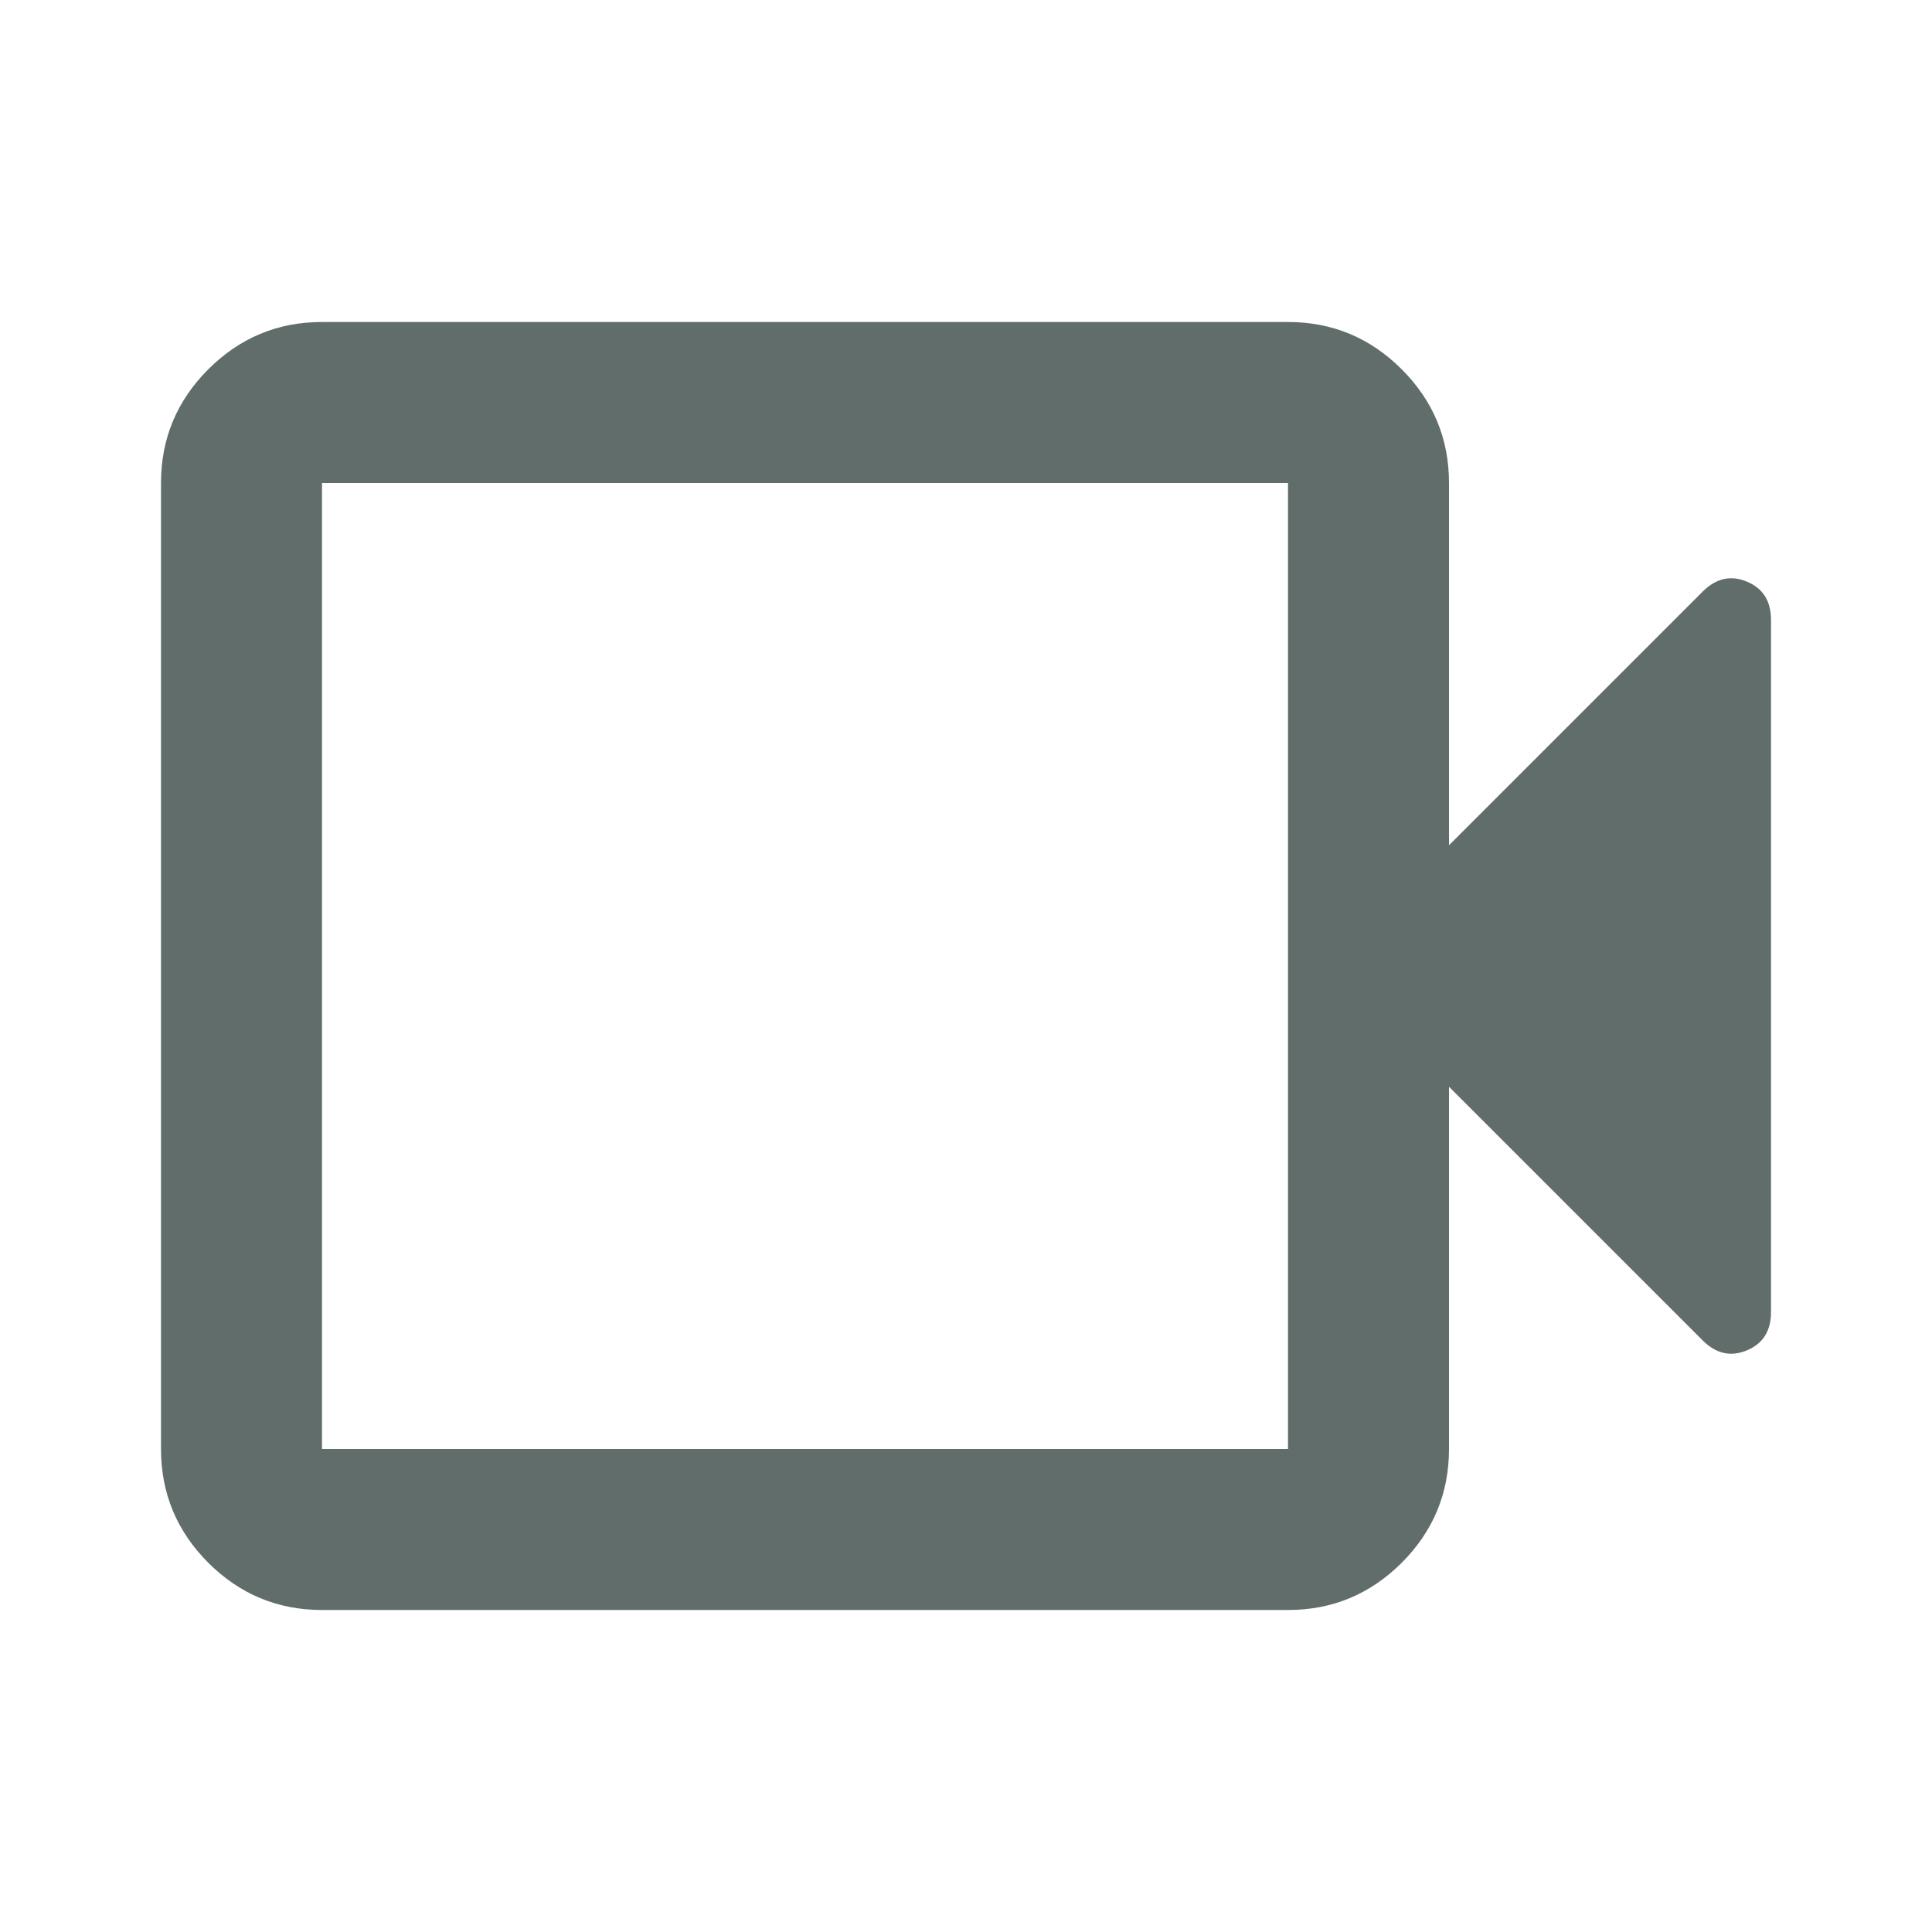
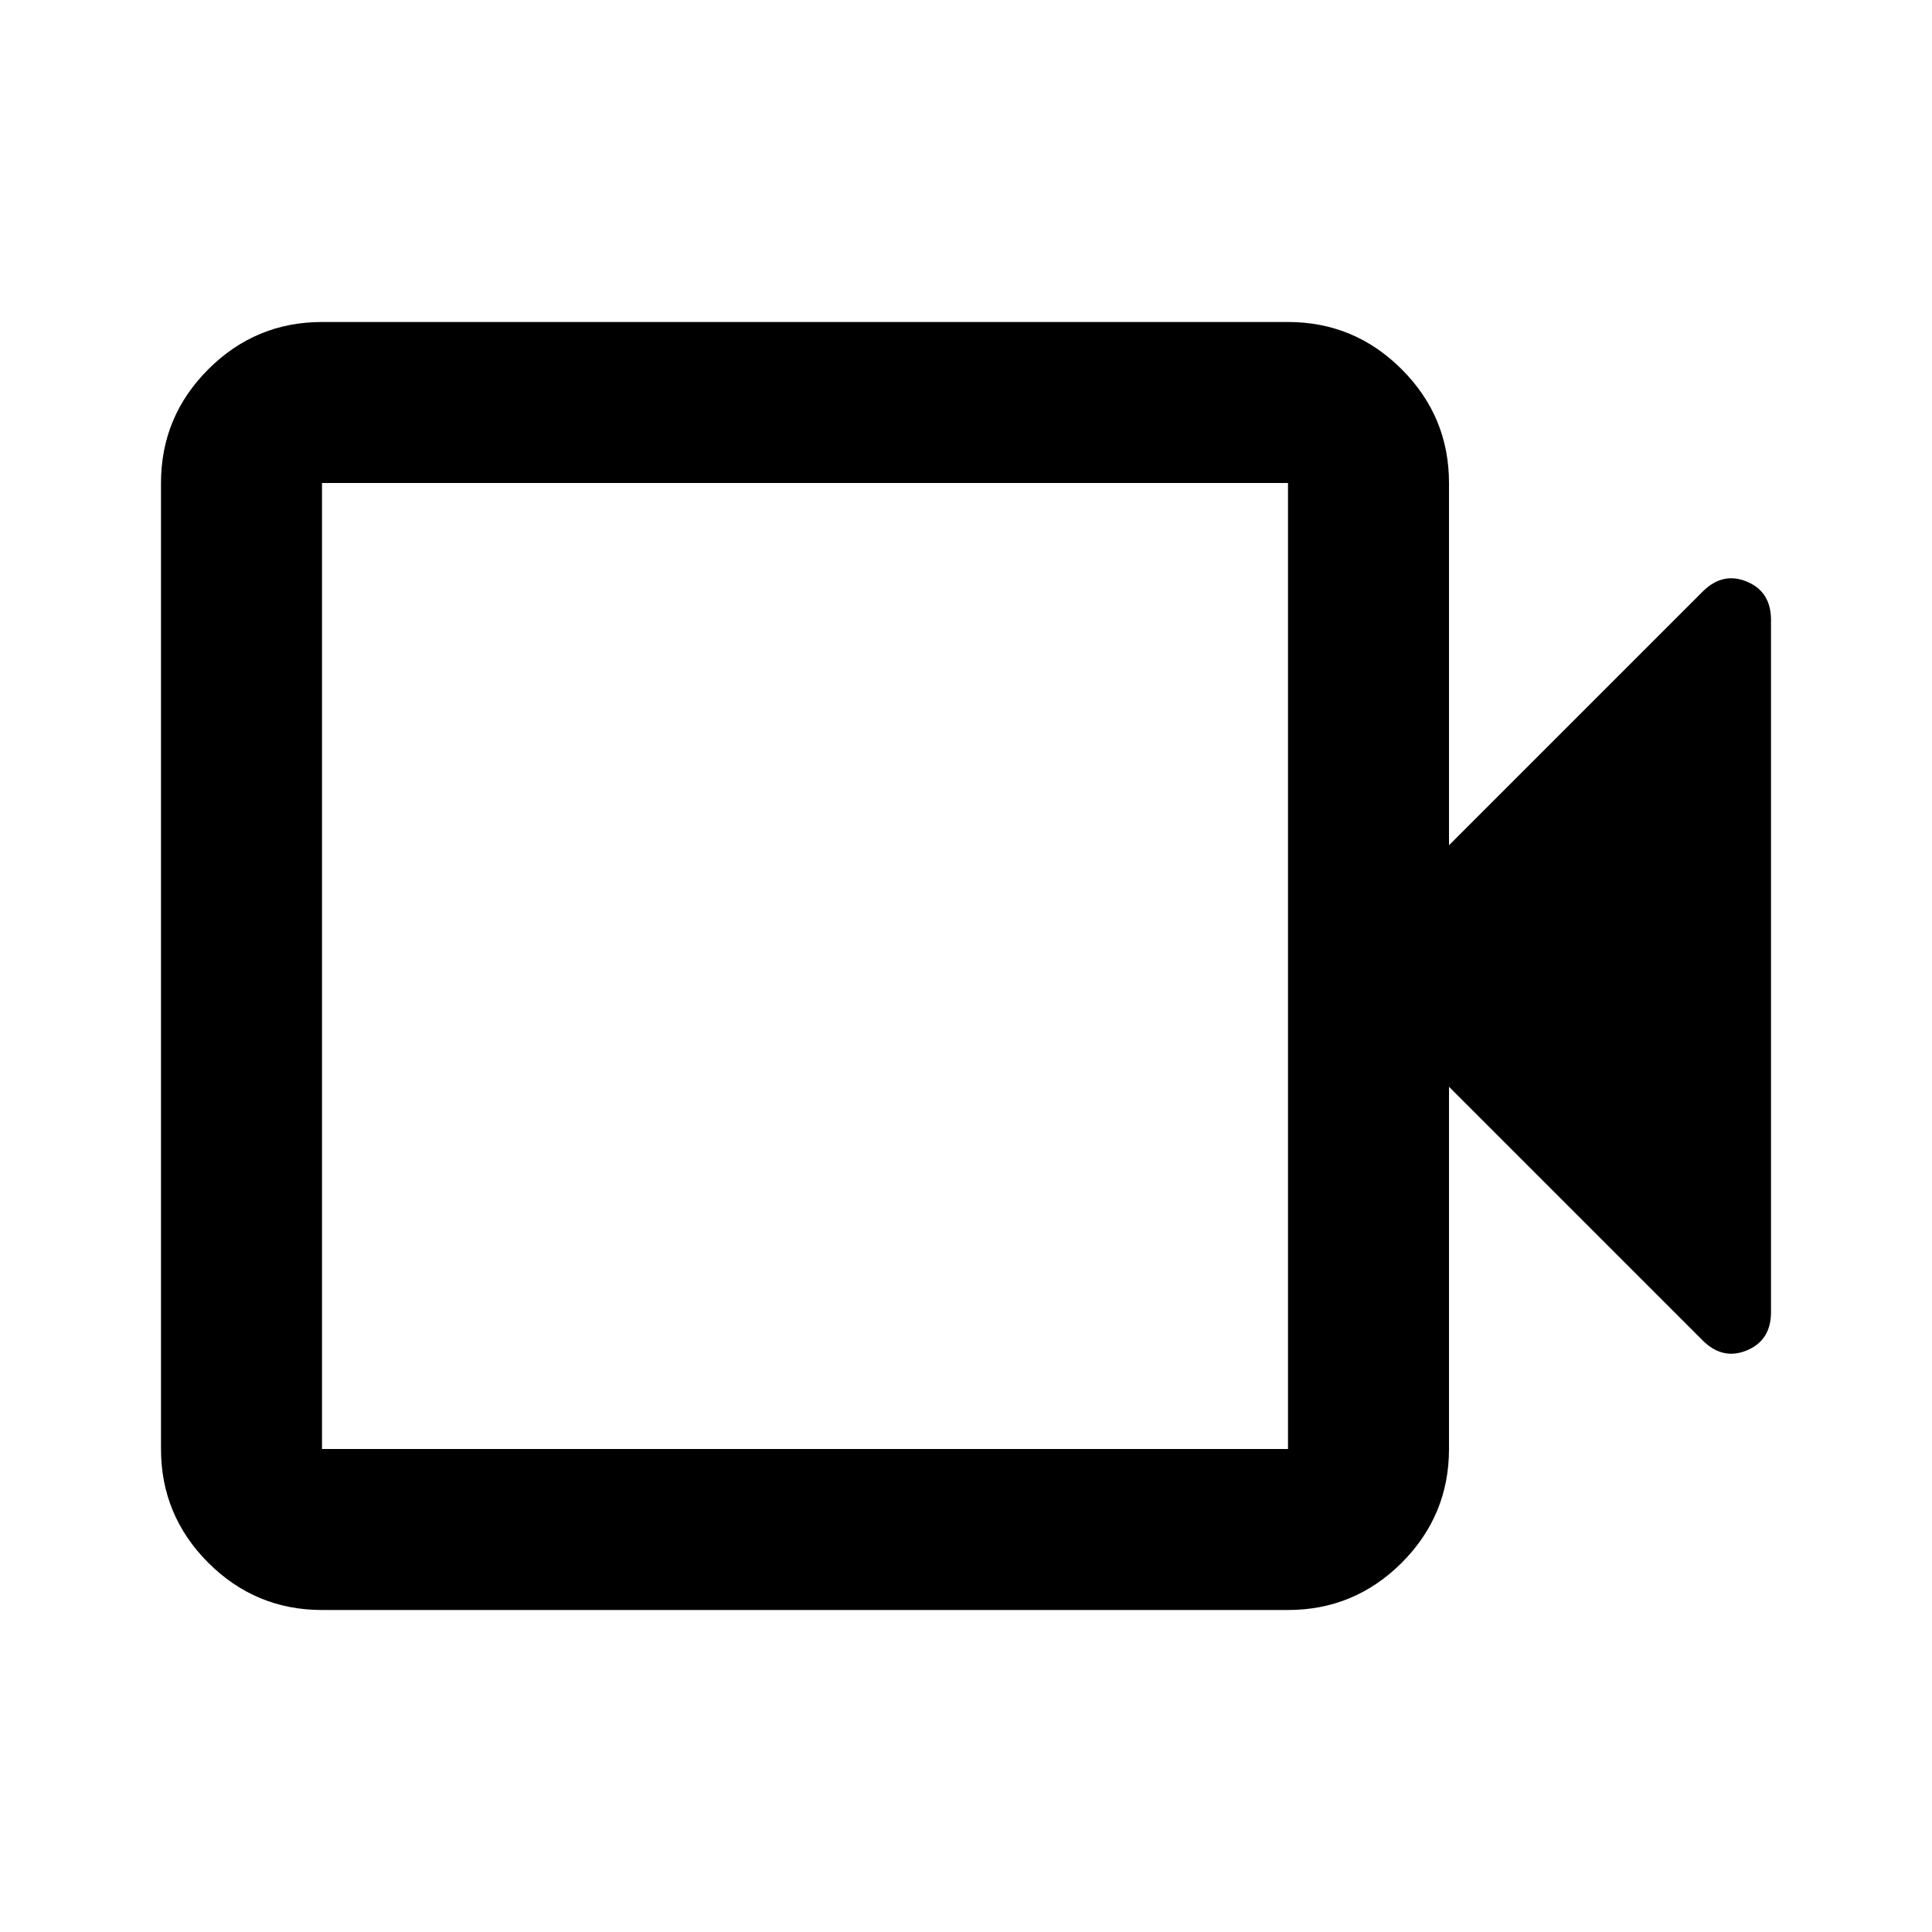
- <svg xmlns="http://www.w3.org/2000/svg" width="24" height="24" viewBox="0 0 24 24" fill="none">
-   <mask id="mask0_94_5340" style="mask-type:alpha" maskUnits="userSpaceOnUse" x="0" y="0" width="24" height="24">
-     <rect width="24" height="24" fill="#D9D9D9" />
-   </mask>
-   <g mask="url(#mask0_94_5340)">
-     <path d="M4 20C3.45 20 2.979 19.804 2.587 19.413C2.196 19.021 2 18.55 2 18V6C2 5.45 2.196 4.979 2.587 4.588C2.979 4.196 3.45 4 4 4H16C16.55 4 17.021 4.196 17.413 4.588C17.804 4.979 18 5.45 18 6V10.5L21.15 7.35C21.317 7.183 21.5 7.142 21.7 7.225C21.9 7.308 22 7.467 22 7.7V16.3C22 16.533 21.9 16.692 21.7 16.775C21.5 16.858 21.317 16.817 21.15 16.65L18 13.5V18C18 18.55 17.804 19.021 17.413 19.413C17.021 19.804 16.55 20 16 20H4ZM4 18H16V6H4V18Z" fill="#616D6A" />
-   </g>
+ <svg xmlns="http://www.w3.org/2000/svg" height="1em" viewBox="0 0 24 24" width="1em">
+   <path d="M4 20C3.45 20 2.979 19.804 2.587 19.413C2.196 19.021 2 18.55 2 18V6C2 5.45 2.196 4.979 2.587 4.588C2.979 4.196 3.45 4 4 4H16C16.55 4 17.021 4.196 17.413 4.588C17.804 4.979 18 5.45 18 6V10.5L21.15 7.35C21.317 7.183 21.5 7.142 21.7 7.225C21.9 7.308 22 7.467 22 7.7V16.3C22 16.533 21.9 16.692 21.7 16.775C21.5 16.858 21.317 16.817 21.15 16.65L18 13.5V18C18 18.55 17.804 19.021 17.413 19.413C17.021 19.804 16.55 20 16 20H4ZM4 18H16V6H4V18Z" />
</svg>
